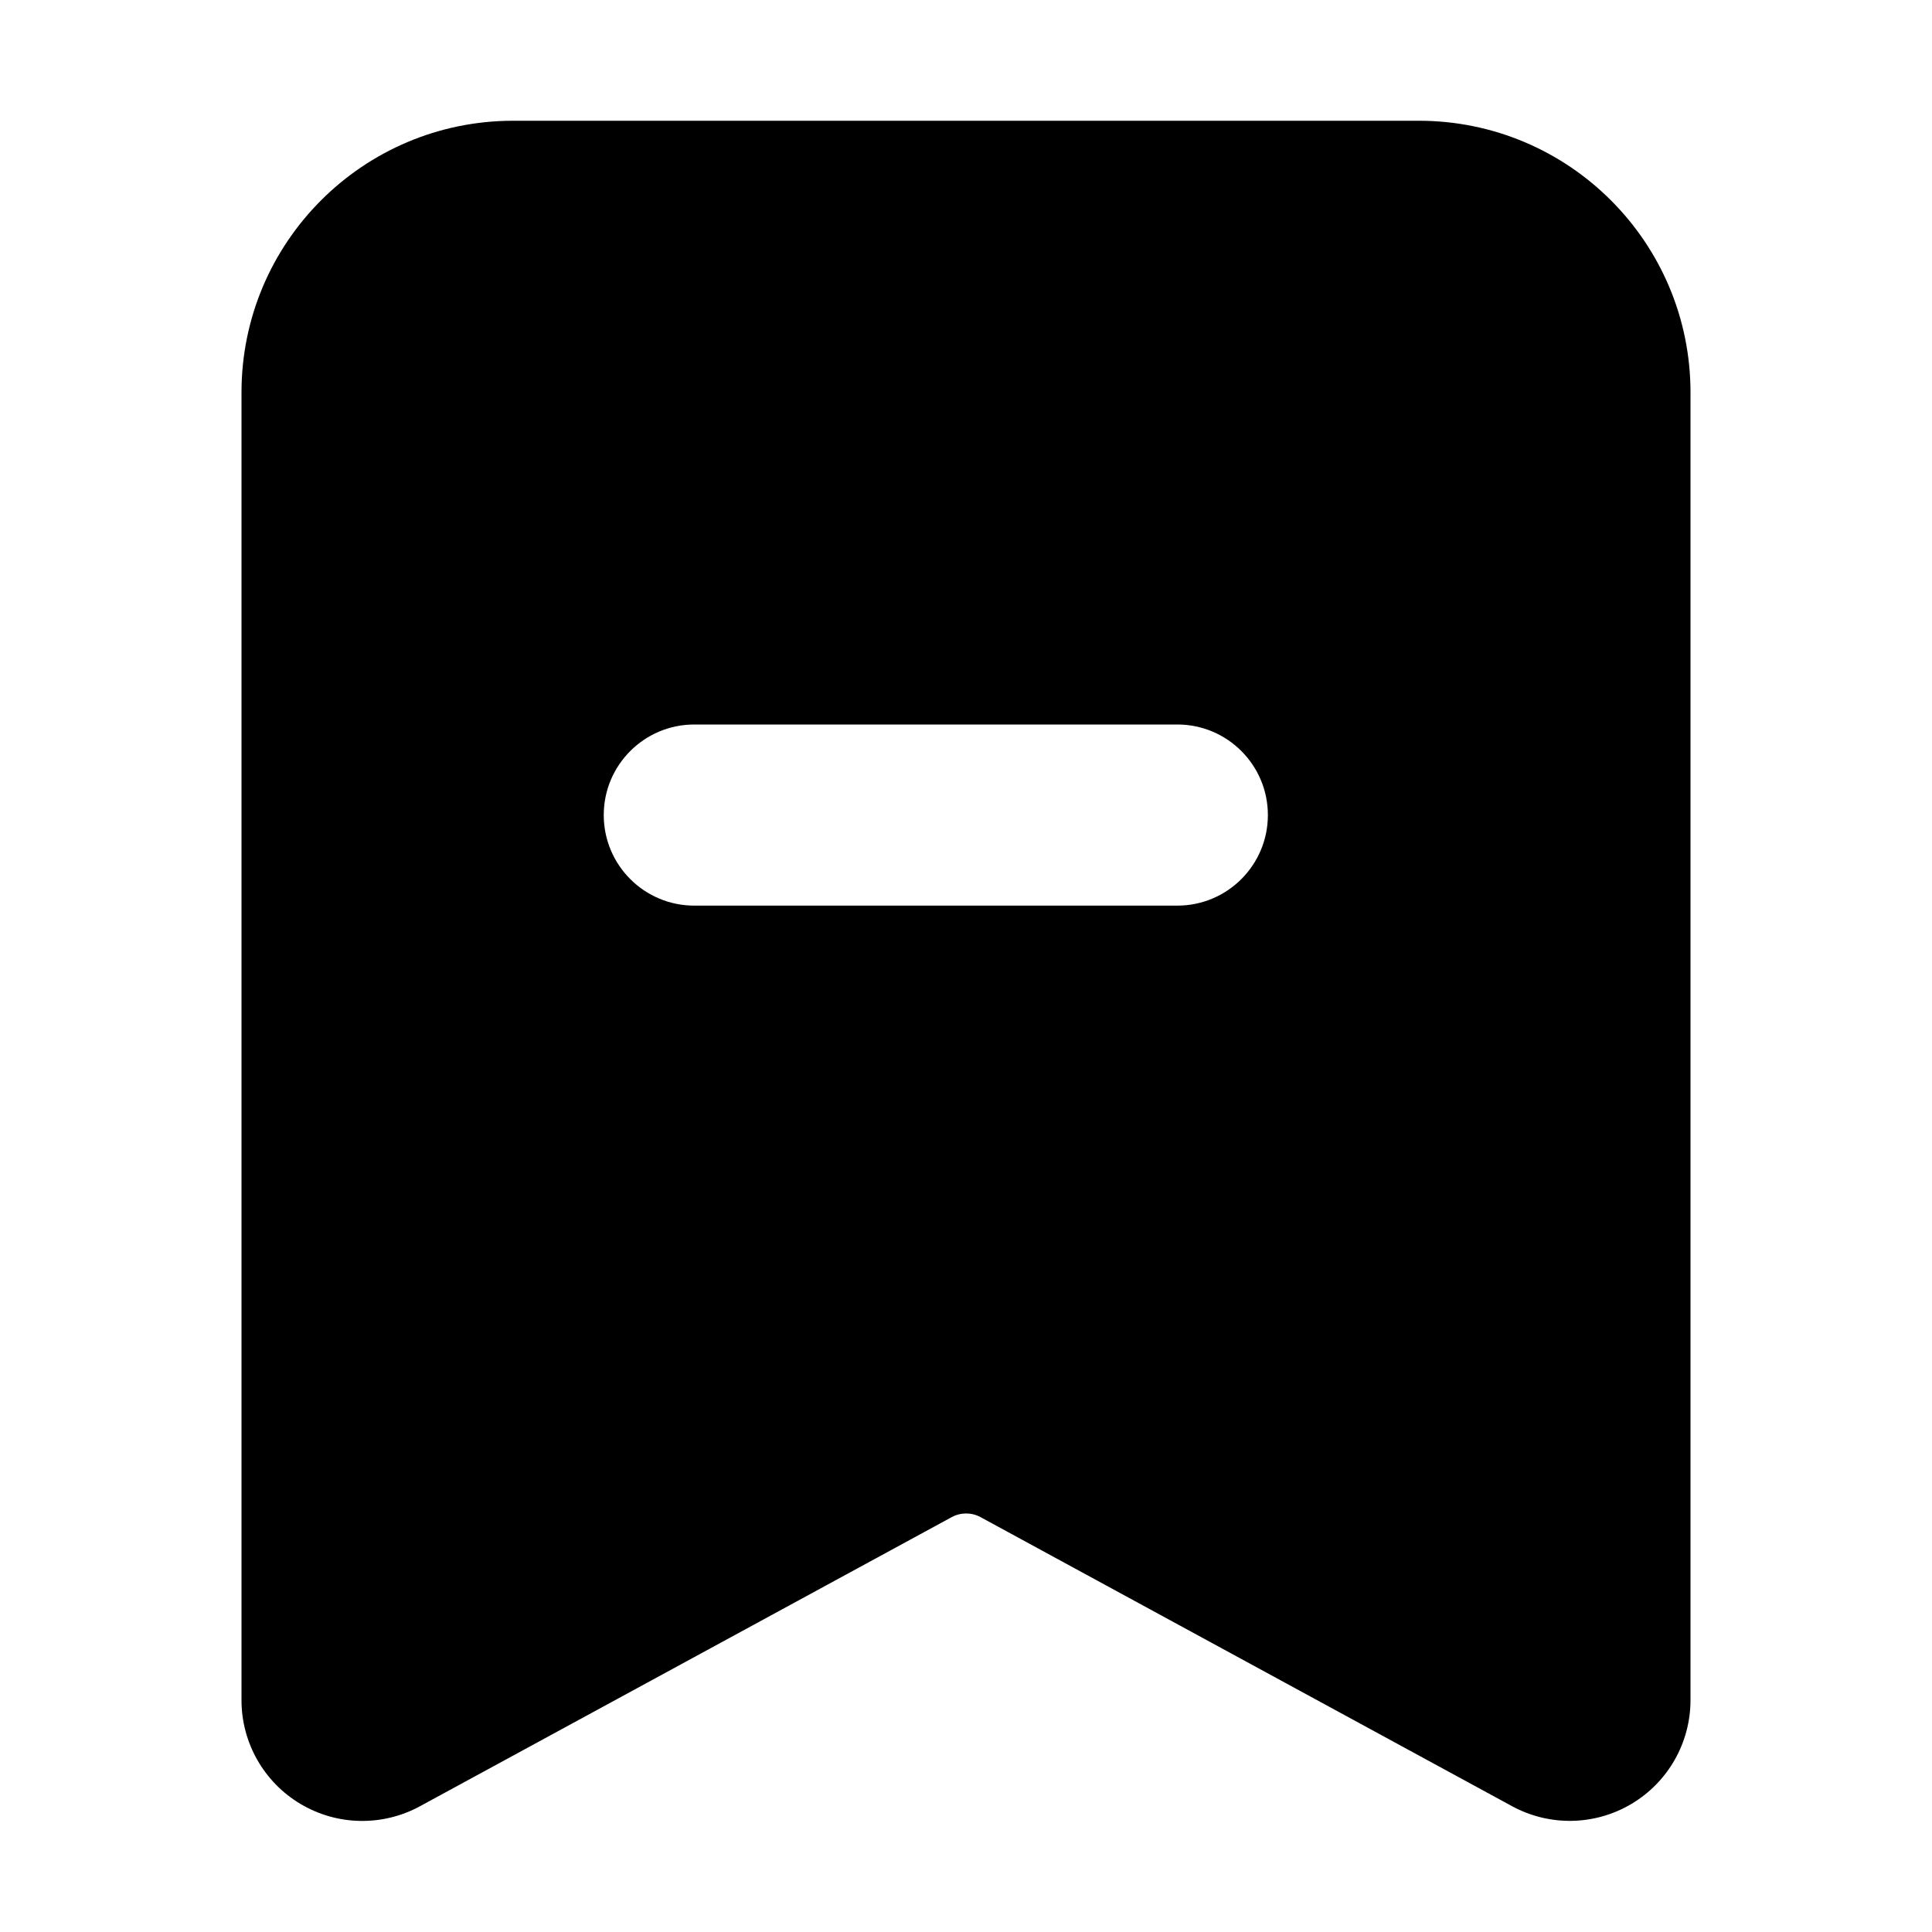
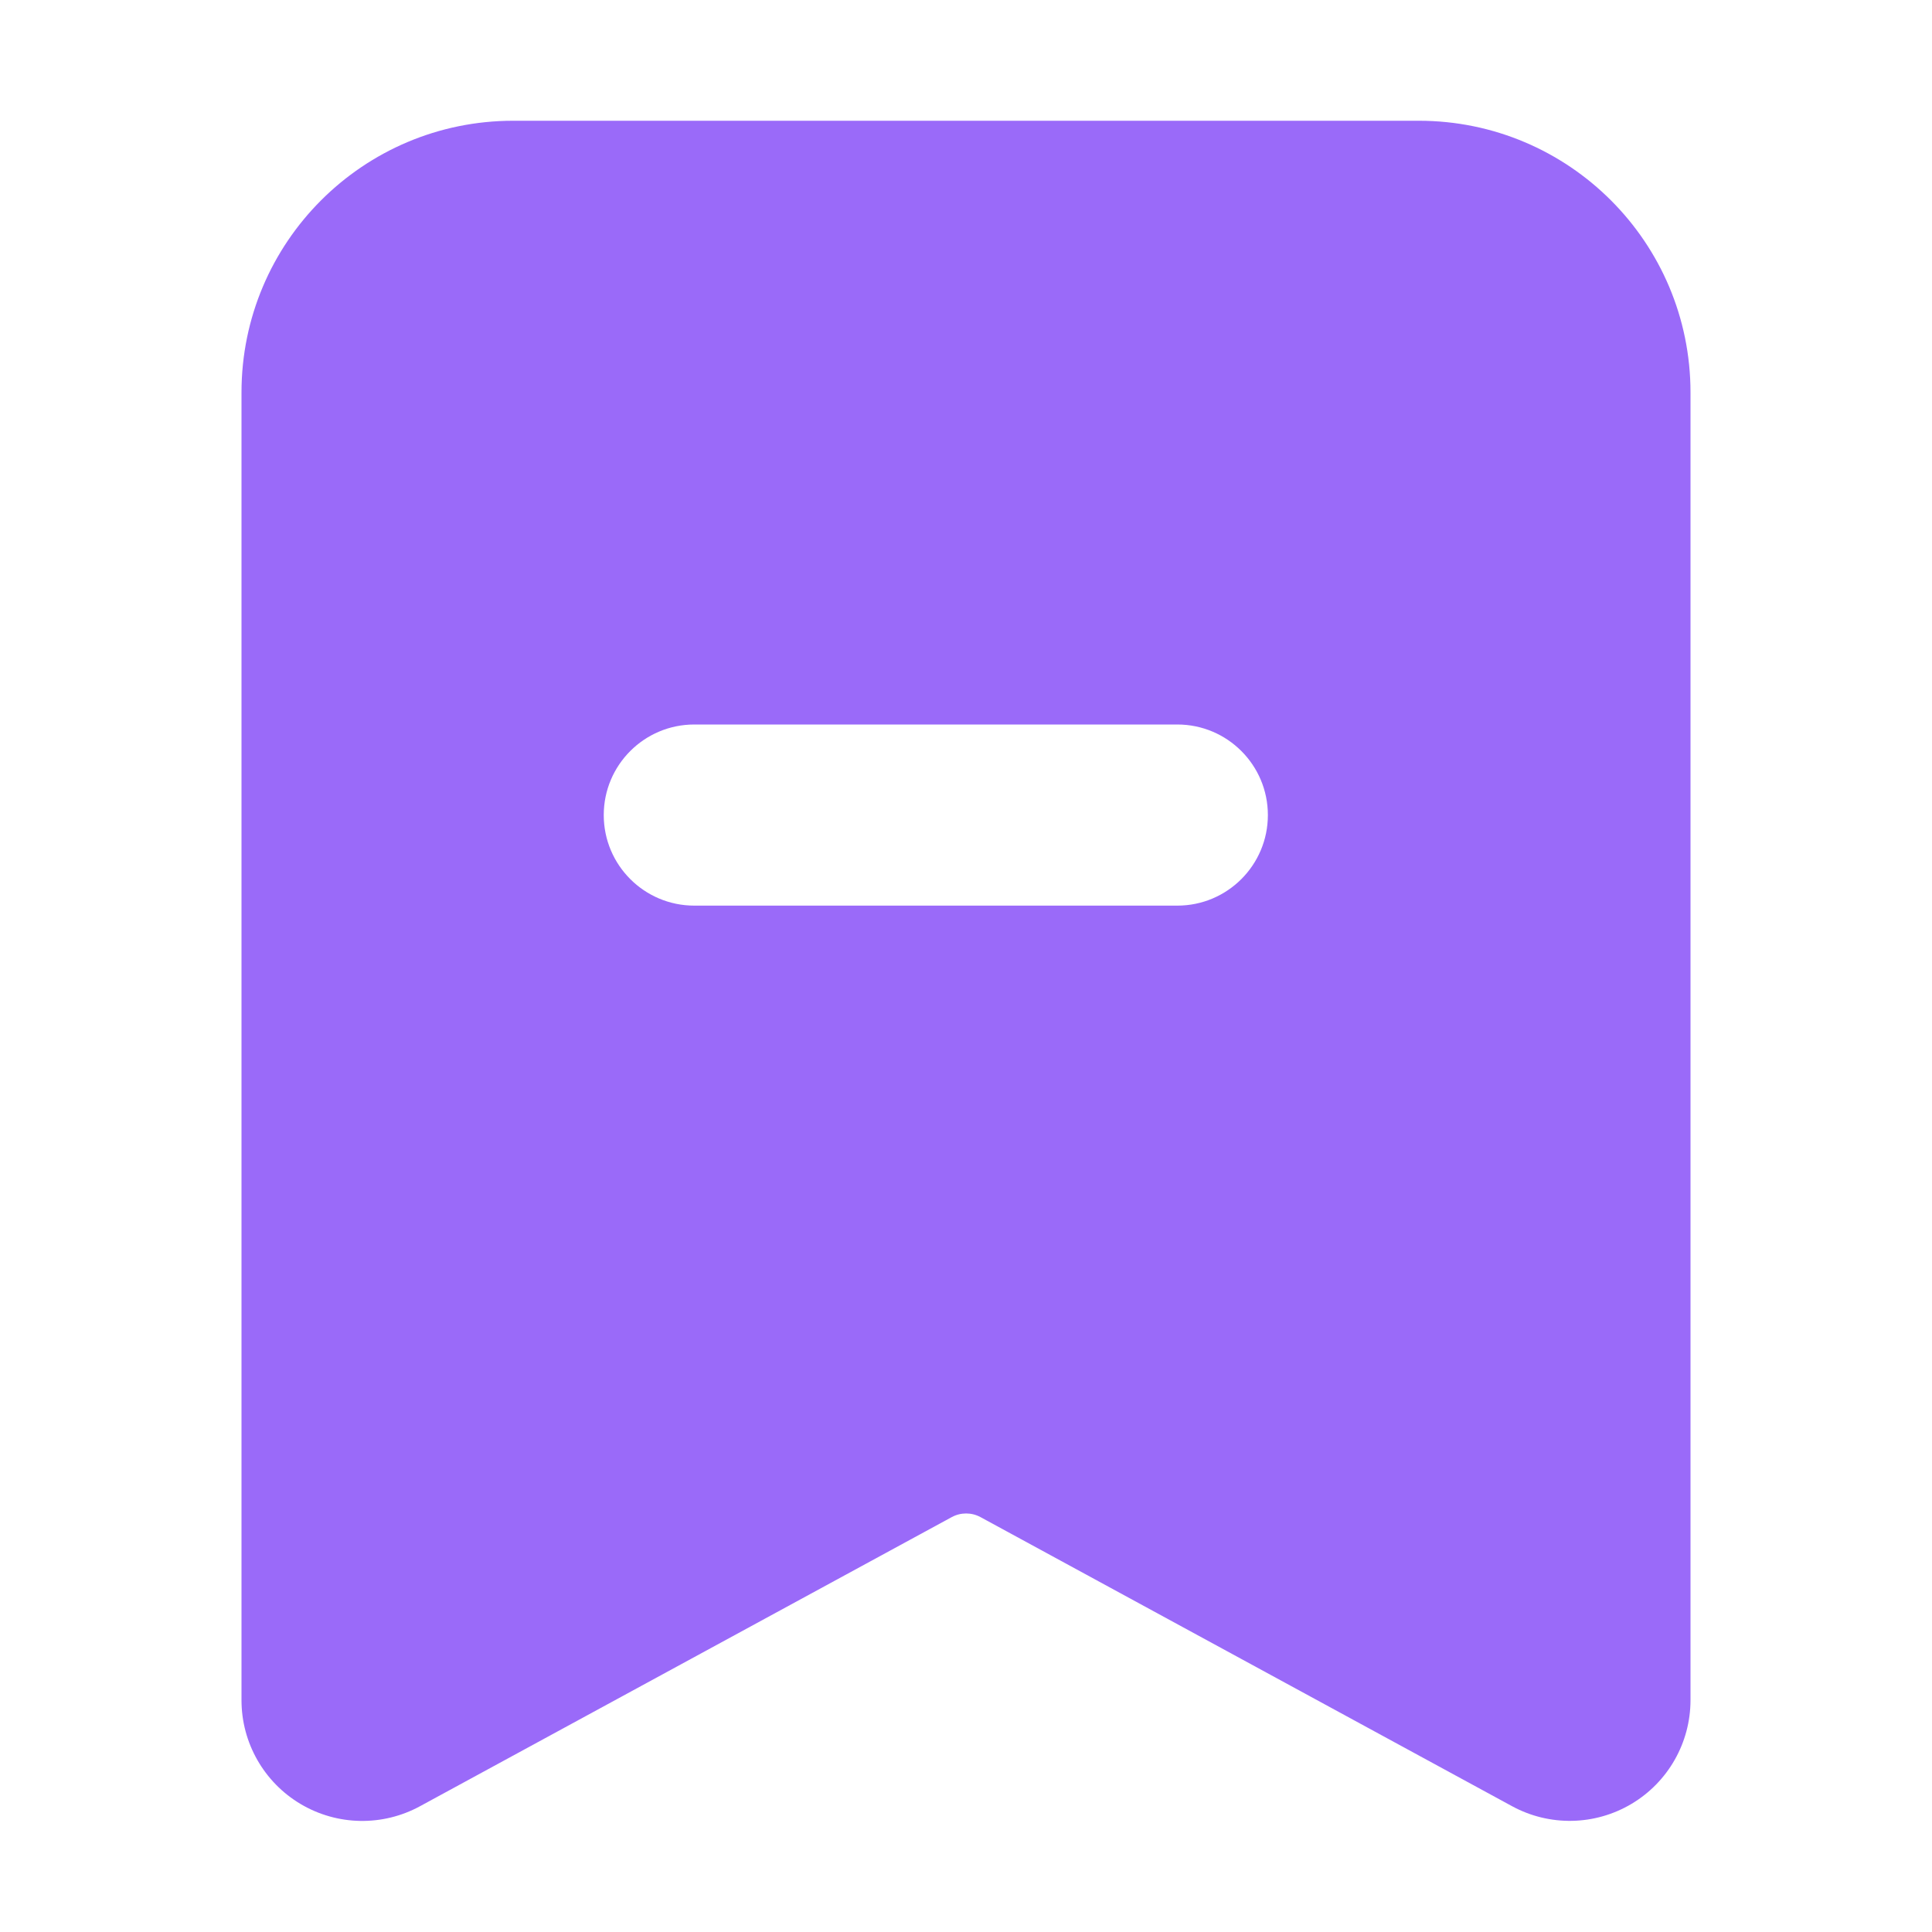
- <svg xmlns="http://www.w3.org/2000/svg" width="800px" height="800px" viewBox="0 0 16 16" fill="none">
-   <path fill="#000000" fill-rule="evenodd" d="M2 3.25A2.25 2.25 0 014.25 1h7.5A2.25 2.25 0 0114 3.25v10.83a1 1 0 01-1.478.878L8.12 12.564a.25.25 0 00-.238 0l-4.403 2.394A1 1 0 012 14.08V3.25zM5.75 6a.75.75 0 000 1.5h4a.75.75 0 000-1.5h-4z" clip-rule="evenodd" />
+ <svg xmlns="http://www.w3.org/2000/svg" width="32px" height="32px" viewBox="0 0 16 16" fill="#9A6AF9">
+   <path fill="#9A6AF9" fill-rule="evenodd" d="M2 3.25A2.25 2.25 0 014.25 1h7.5A2.25 2.25 0 0114 3.25v10.83a1 1 0 01-1.478.878L8.12 12.564a.25.25 0 00-.238 0l-4.403 2.394A1 1 0 012 14.08V3.25zM5.75 6a.75.75 0 000 1.5h4a.75.75 0 000-1.5h-4z" clip-rule="evenodd" />
</svg>
